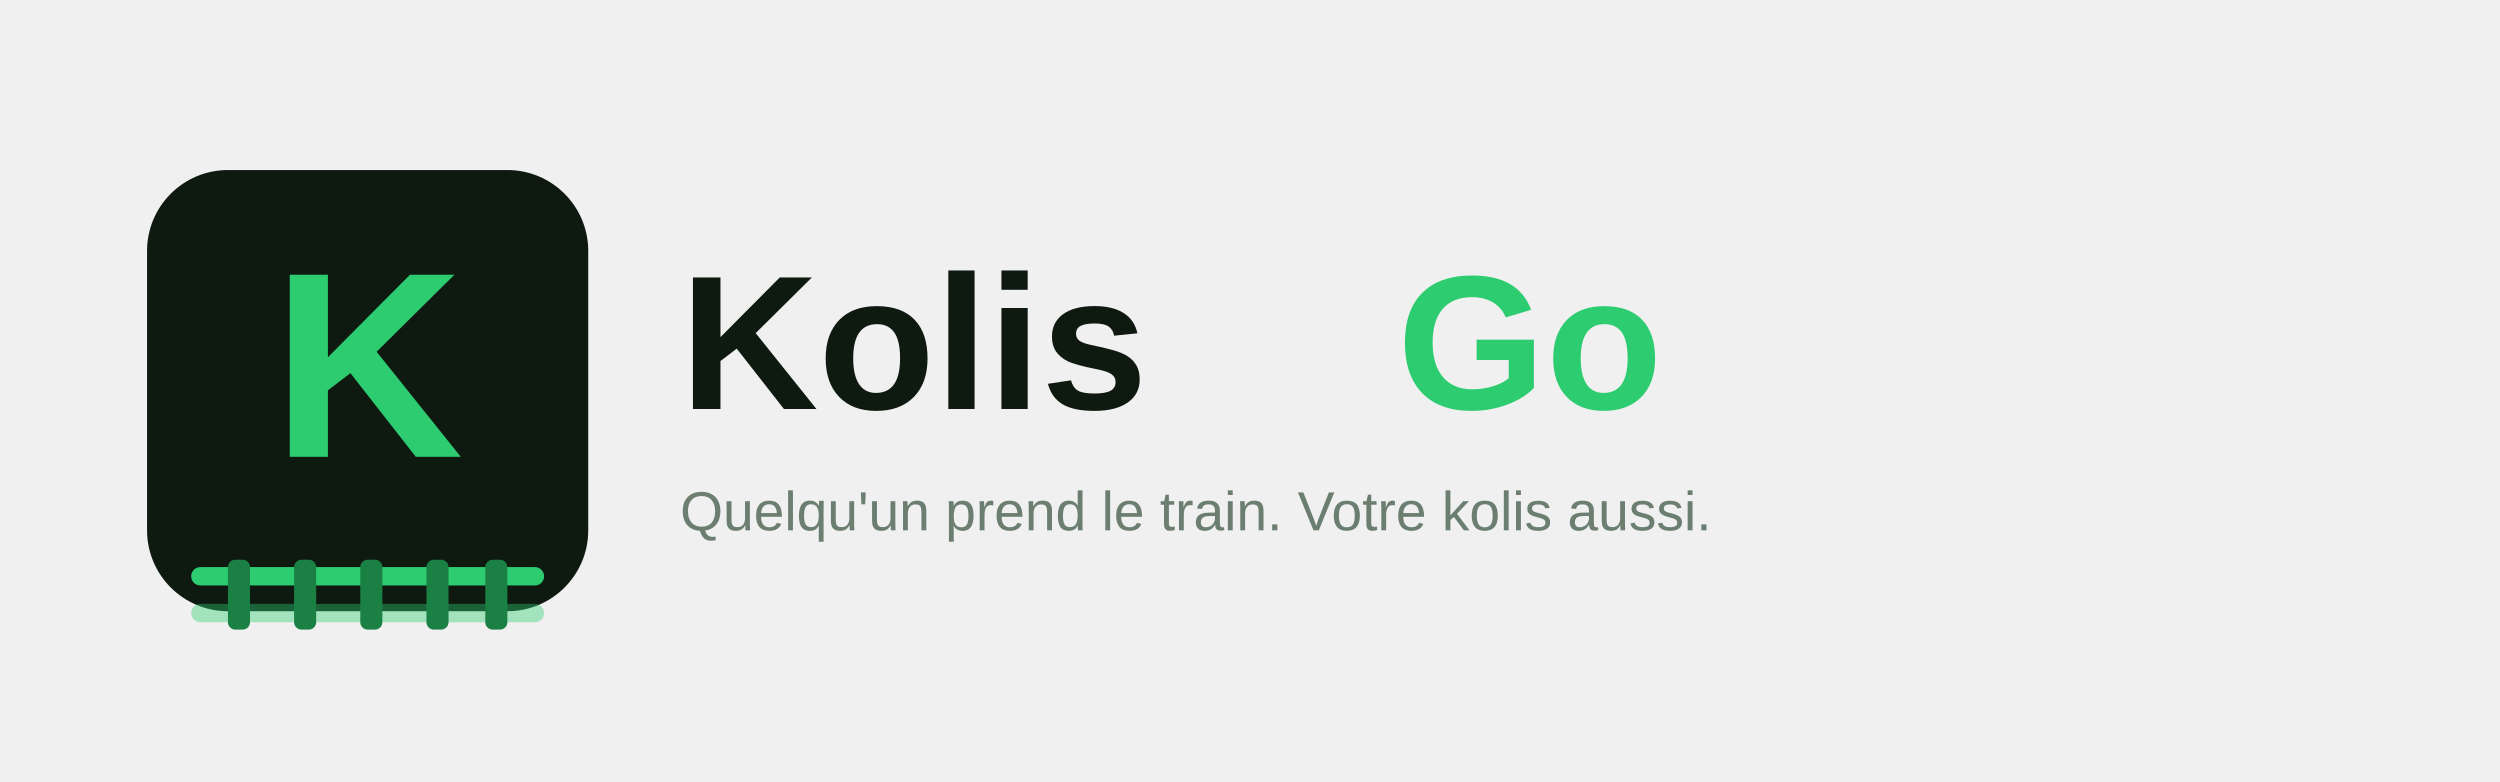
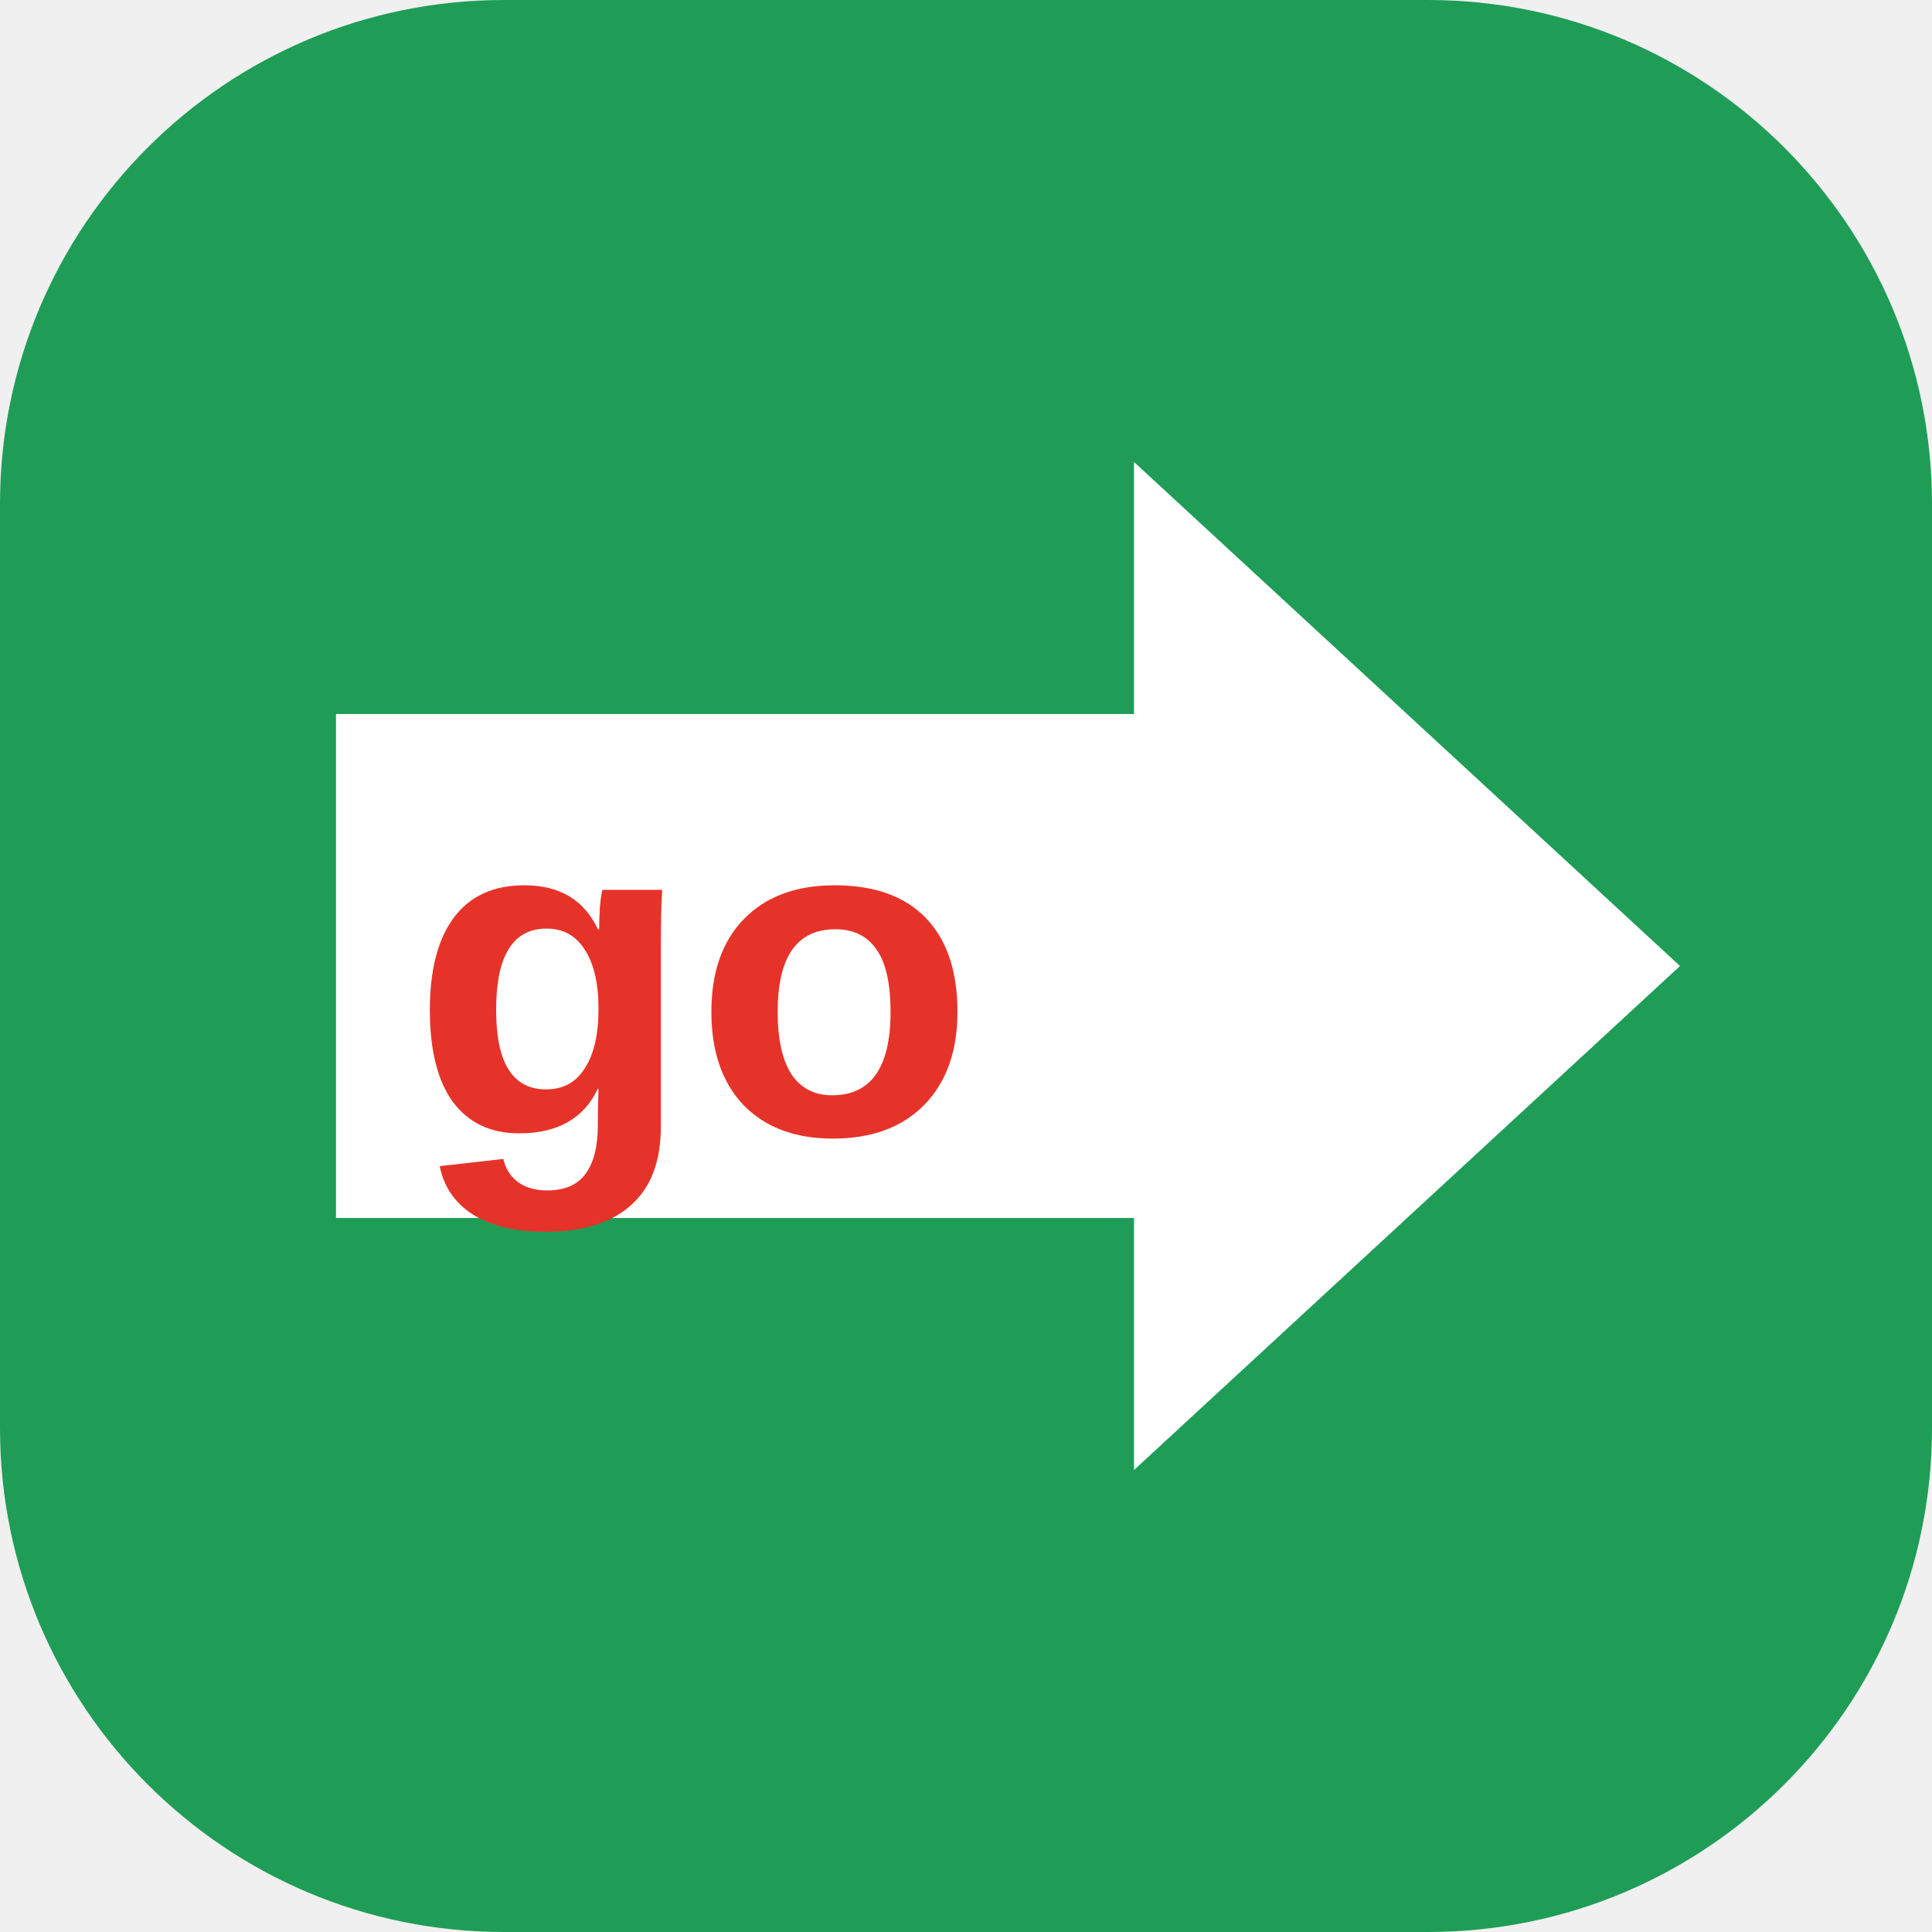
- <svg xmlns="http://www.w3.org/2000/svg" width="640" height="200" viewBox="0 0 680 200">
-   <rect x="40" y="40" width="120" height="120" rx="22" fill="#0e1a10" />
-   <text x="100" y="118" font-family="Arial" font-weight="900" font-size="72" fill="#2ecc71" text-anchor="middle">K</text>
-   <rect x="52" y="148" width="96" height="5" rx="2.5" fill="#2ecc71" />
-   <rect x="52" y="158" width="96" height="5" rx="2.5" fill="#2ecc71" opacity="0.4" />
-   <rect x="62" y="146" width="6" height="19" rx="2" fill="#1a8044" />
-   <rect x="80" y="146" width="6" height="19" rx="2" fill="#1a8044" />
-   <rect x="98" y="146" width="6" height="19" rx="2" fill="#1a8044" />
-   <rect x="116" y="146" width="6" height="19" rx="2" fill="#1a8044" />
-   <rect x="132" y="146" width="6" height="19" rx="2" fill="#1a8044" />
-   <text x="185" y="105" font-family="Arial" font-weight="900" font-size="52" fill="#0e1a10" text-anchor="start">Kolis</text>
-   <text x="380" y="105" font-family="Arial" font-weight="900" font-size="52" fill="#2ecc71" text-anchor="start">Go</text>
-   <text x="185" y="138" font-family="Arial" font-weight="400" font-size="15" fill="#6b7e70" text-anchor="start">Quelqu'un prend le train. Votre kolis aussi.</text>
+ <svg xmlns="http://www.w3.org/2000/svg" width="512" height="512" viewBox="0 0 46 46">
+   <rect width="46" height="46" rx="12" fill="#1f9d57" />
+   <path d="M8 17H27V11L40 23 27 35V29H8Z" fill="#ffffff" />
+   <text x="16.5" y="27" text-anchor="middle" font-family="Arial,sans-serif" font-weight="900" font-size="11" fill="#e63329">go</text>
</svg>
